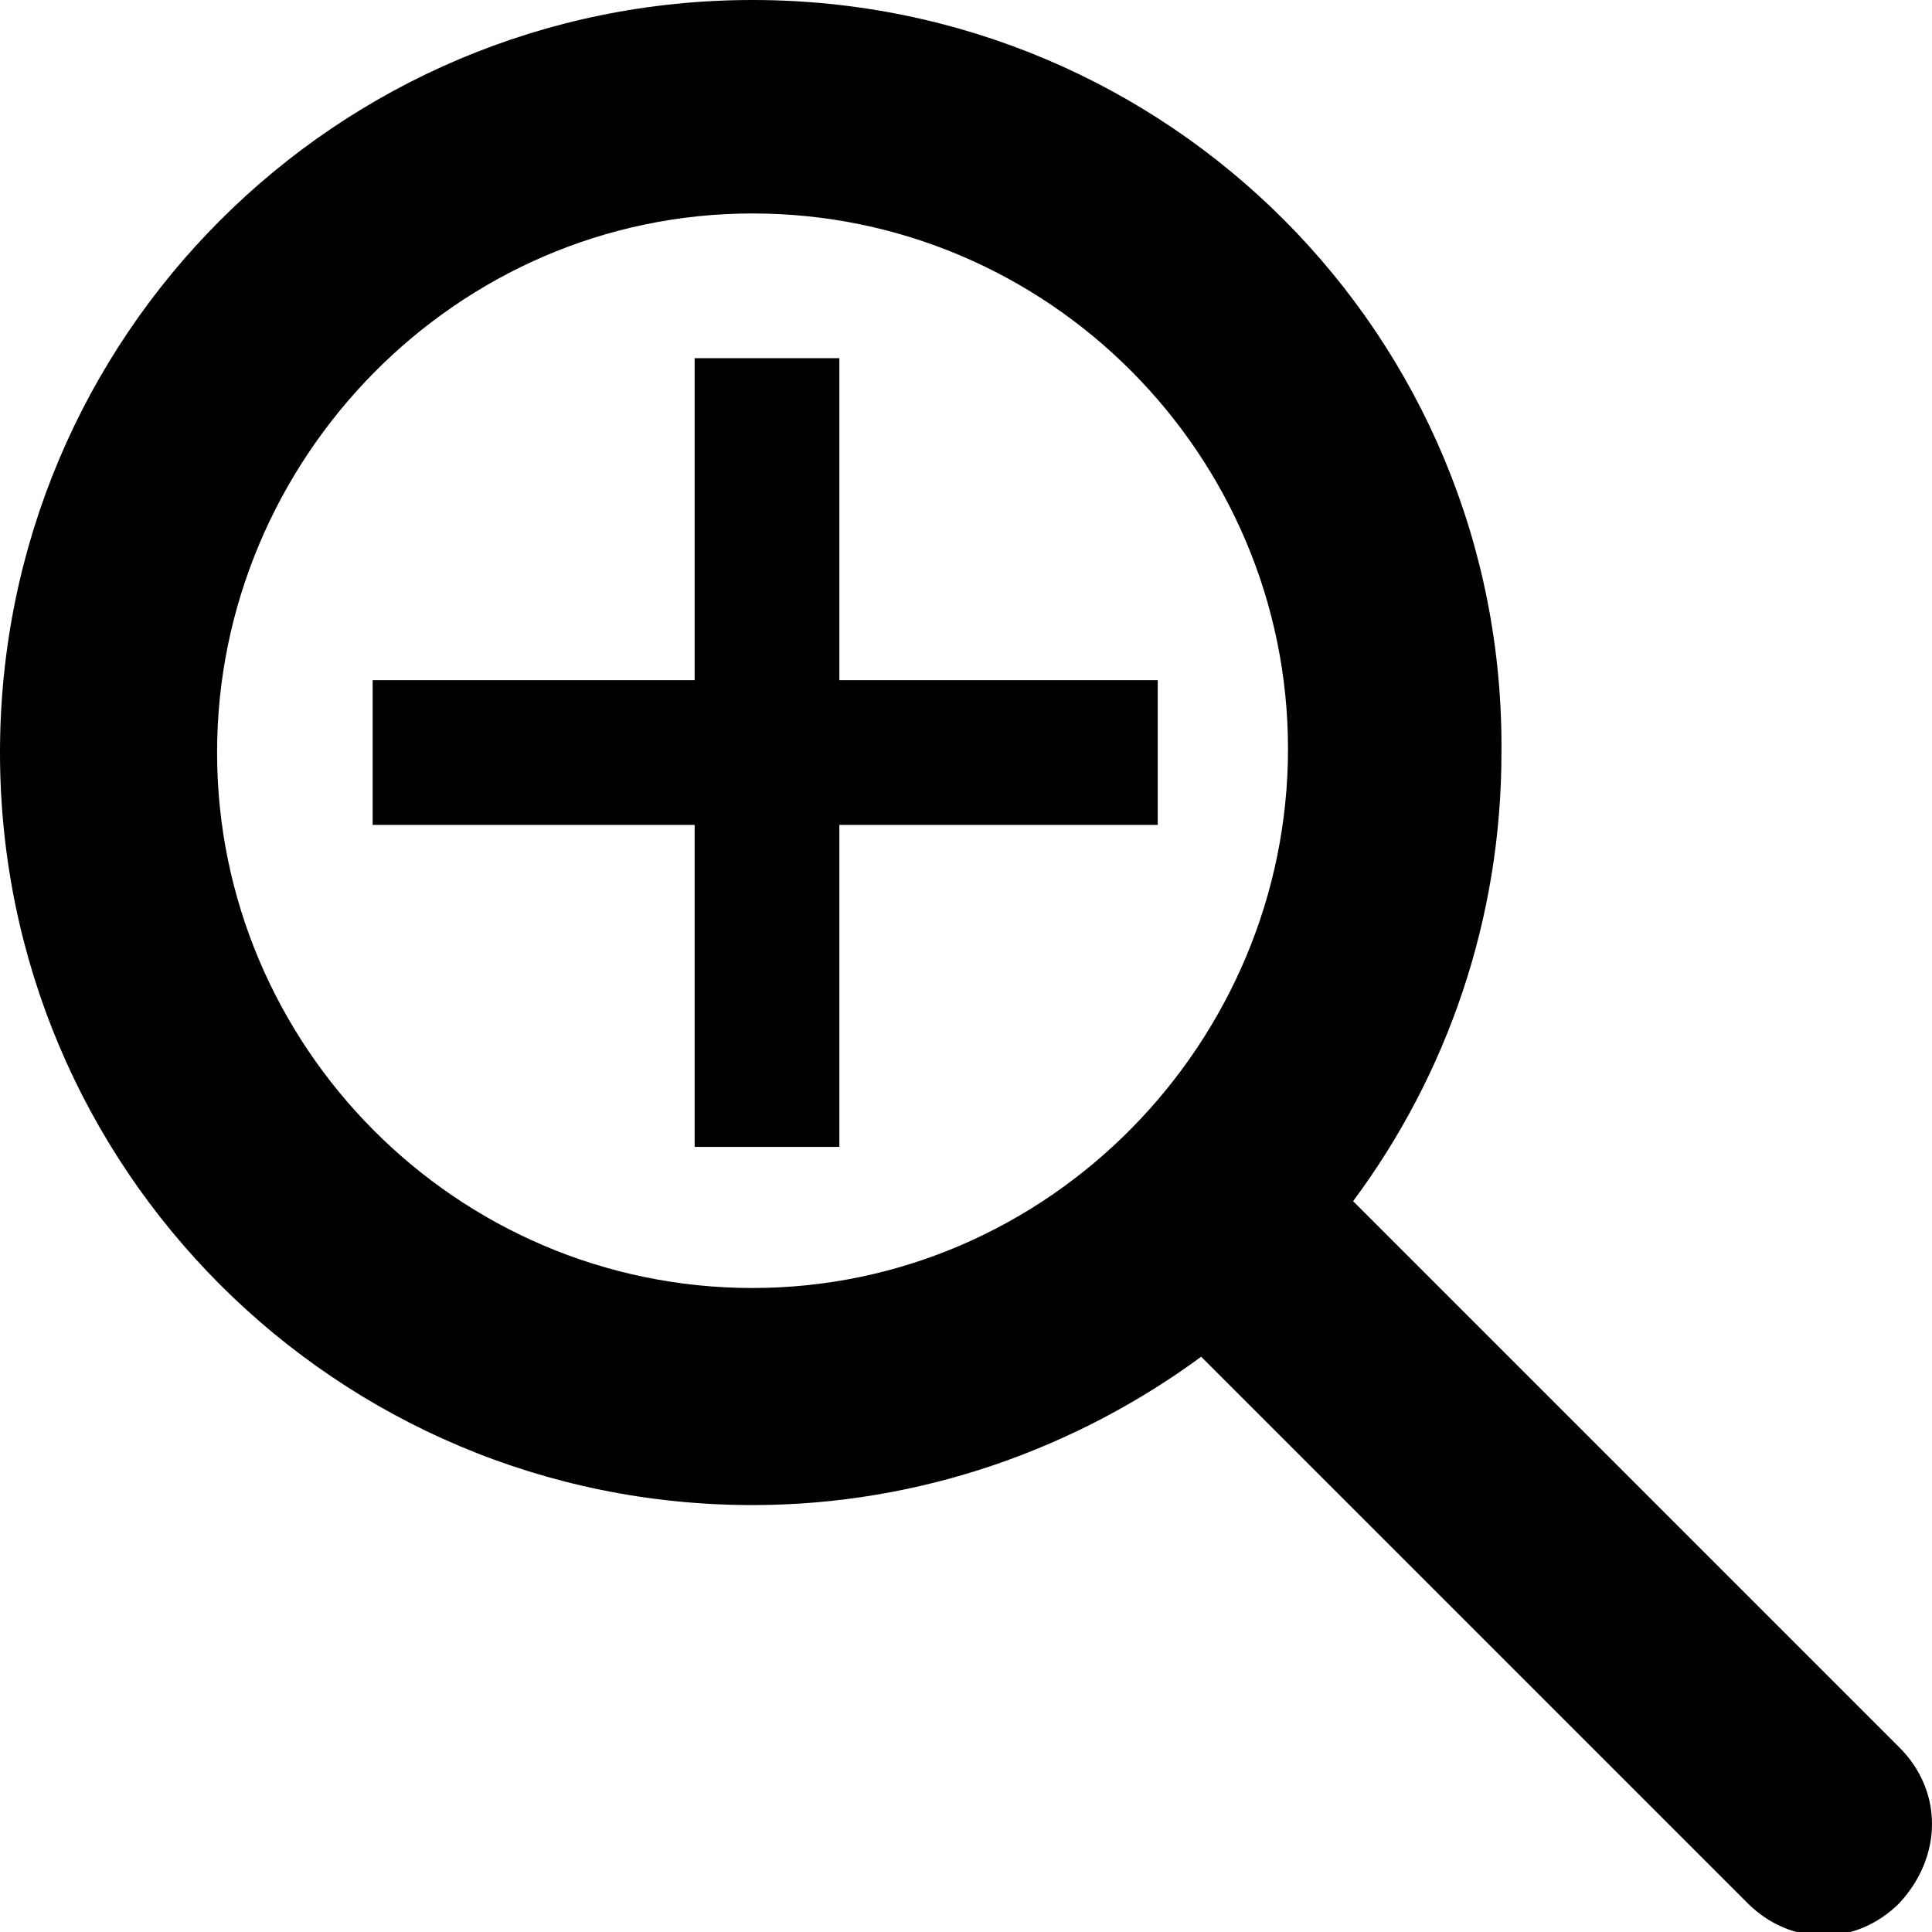
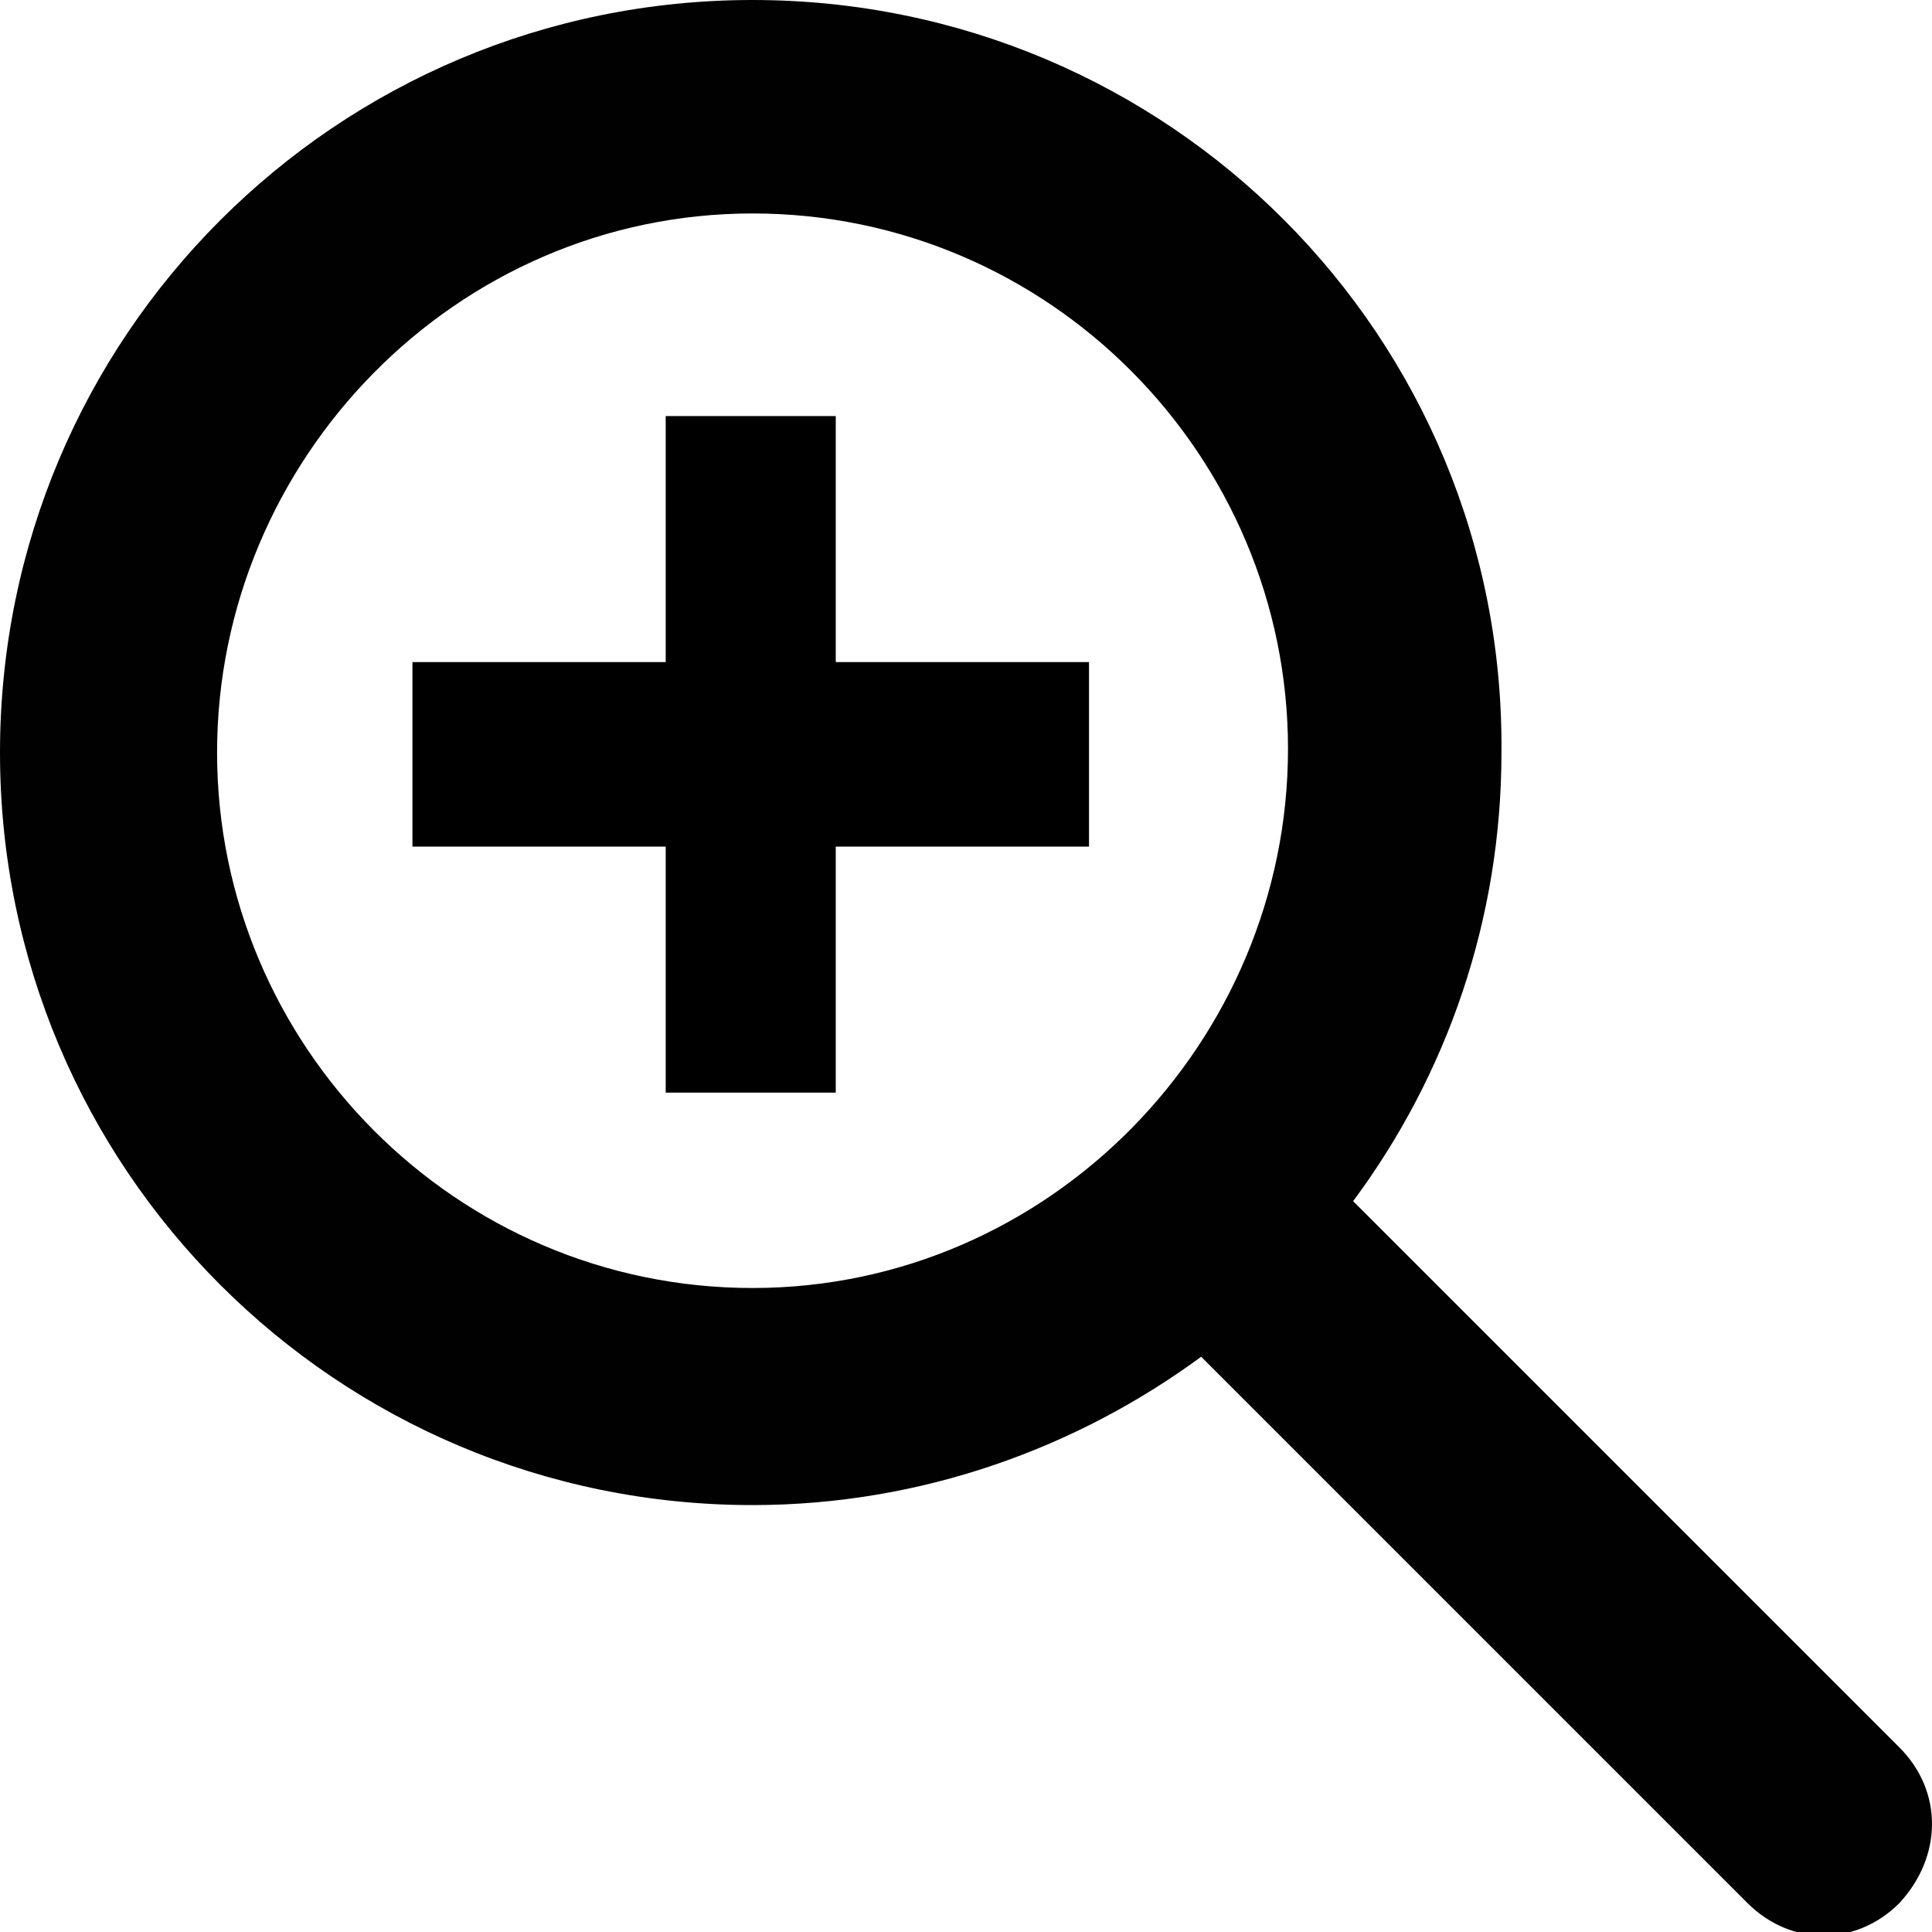
- <svg xmlns="http://www.w3.org/2000/svg" version="1.1" id="Слой_1" x="0px" y="0px" viewBox="0 0 53.4 53.4" style="enable-background:new 0 0 53.4 53.4;" xml:space="preserve">
-   <style type="text/css">
- 	.st0{fill:#010101;}
- 	.st1{fill:none;stroke:#000000;stroke-width:4;stroke-miterlimit:10;}
- </style>
+ <svg xmlns="http://www.w3.org/2000/svg" version="1.1" id="Слой_1" x="0px" y="0px" viewBox="0 0 53.4 53.4" enable-background="new 0 0 53.4 53.4" xml:space="preserve">
+   <path fill="#010101" d="M52.5,48.3L37.4,33.2c2.6-3.5,4.1-7.8,4.1-12.4C41.6,9.3,32.3,0,20.8,0S0,9.3,0,20.8s9.3,20.8,20.8,20.8  c4.7,0,9-1.6,12.4-4.1l15.1,15.1c1.2,1.2,3,1.2,4.2,0C53.7,51.3,53.7,49.5,52.5,48.3z M20.8,35.6c-8.2,0-14.8-6.7-14.8-14.8  S12.6,5.9,20.8,5.9s14.8,6.7,14.8,14.8S29,35.6,20.8,35.6z" />
  <g>
-     <path class="st0" d="M52.5,48.3L37.4,33.2c2.6-3.5,4.1-7.8,4.1-12.4C41.6,9.3,32.3,0,20.8,0S0,9.3,0,20.8s9.3,20.8,20.8,20.8   c4.7,0,9-1.6,12.4-4.1l15.1,15.1c1.2,1.2,3,1.2,4.2,0C53.7,51.3,53.7,49.5,52.5,48.3z M20.8,35.6c-8.2,0-14.8-6.7-14.8-14.8   S12.6,5.9,20.8,5.9s14.8,6.7,14.8,14.8S29,35.6,20.8,35.6z" />
-     <path class="st1" d="M10.3,20.8H32H10.3z" />
-     <path class="st1" d="M21.2,9.9v21.8V9.9z" />
+     <path d="M18.4,11.5h4.7v6.8h7v5.1h-7v6.8h-4.7v-6.8h-7v-5.1h7V11.5z" />
  </g>
</svg>
